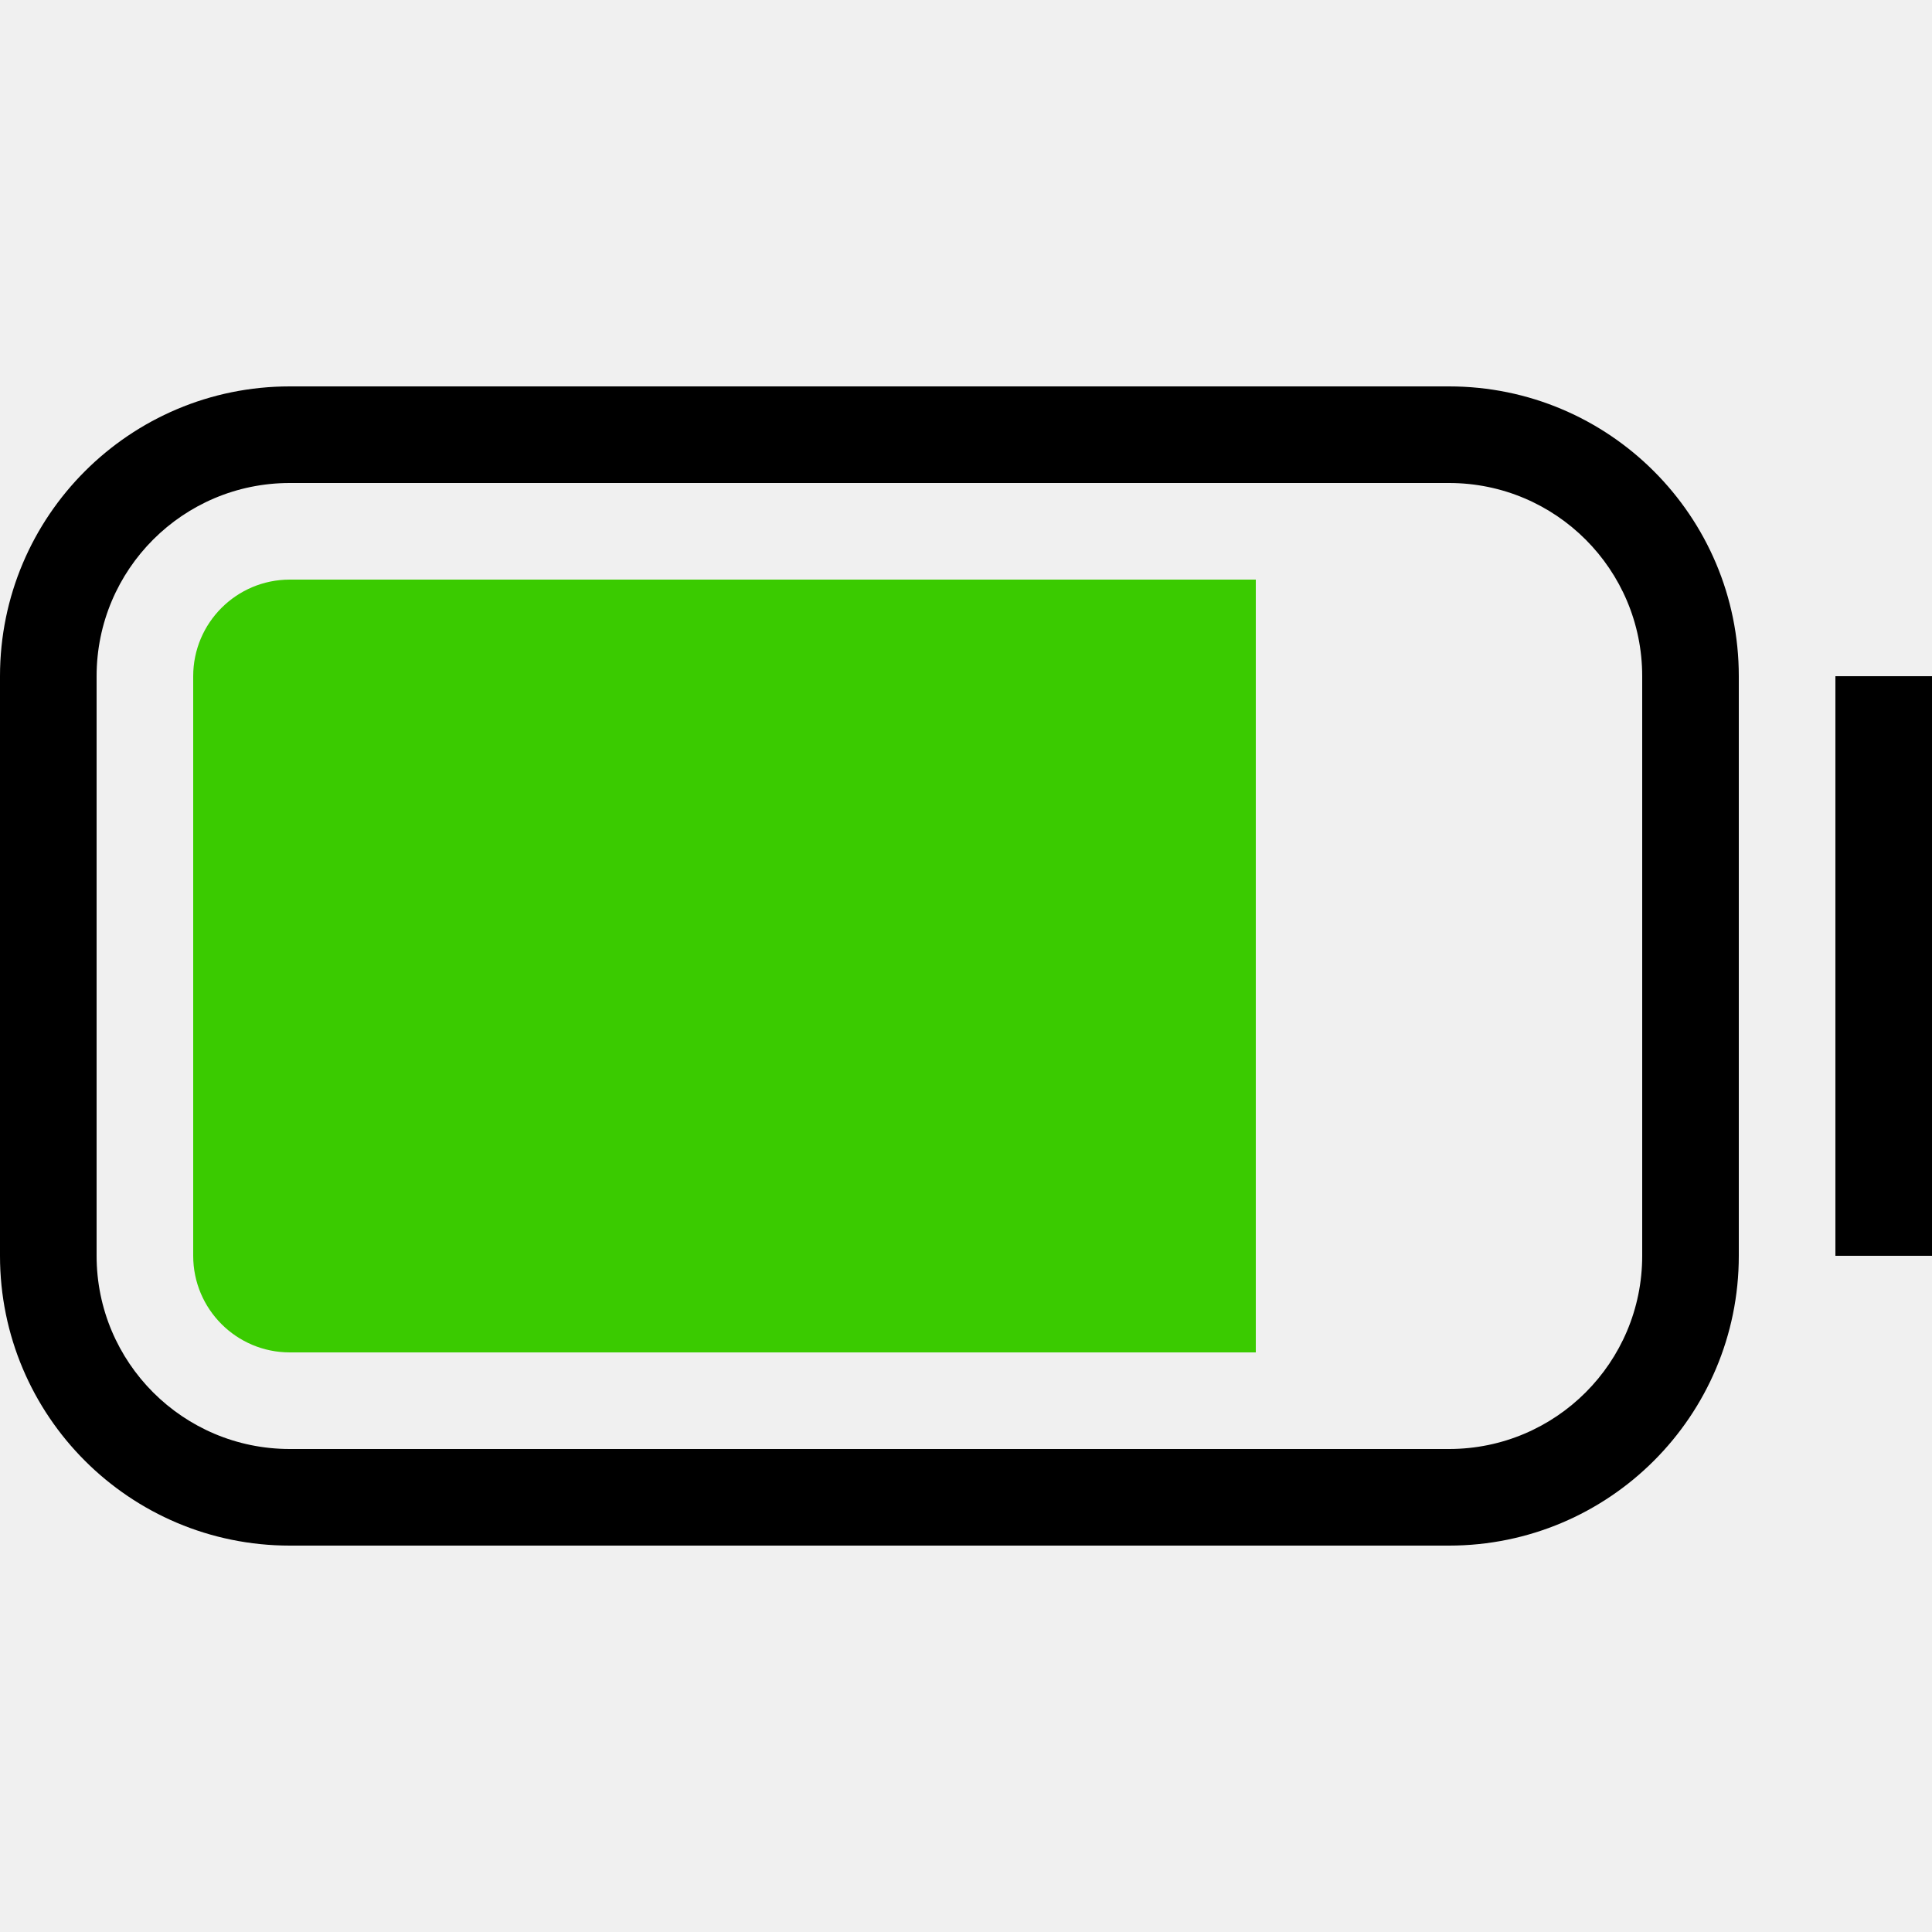
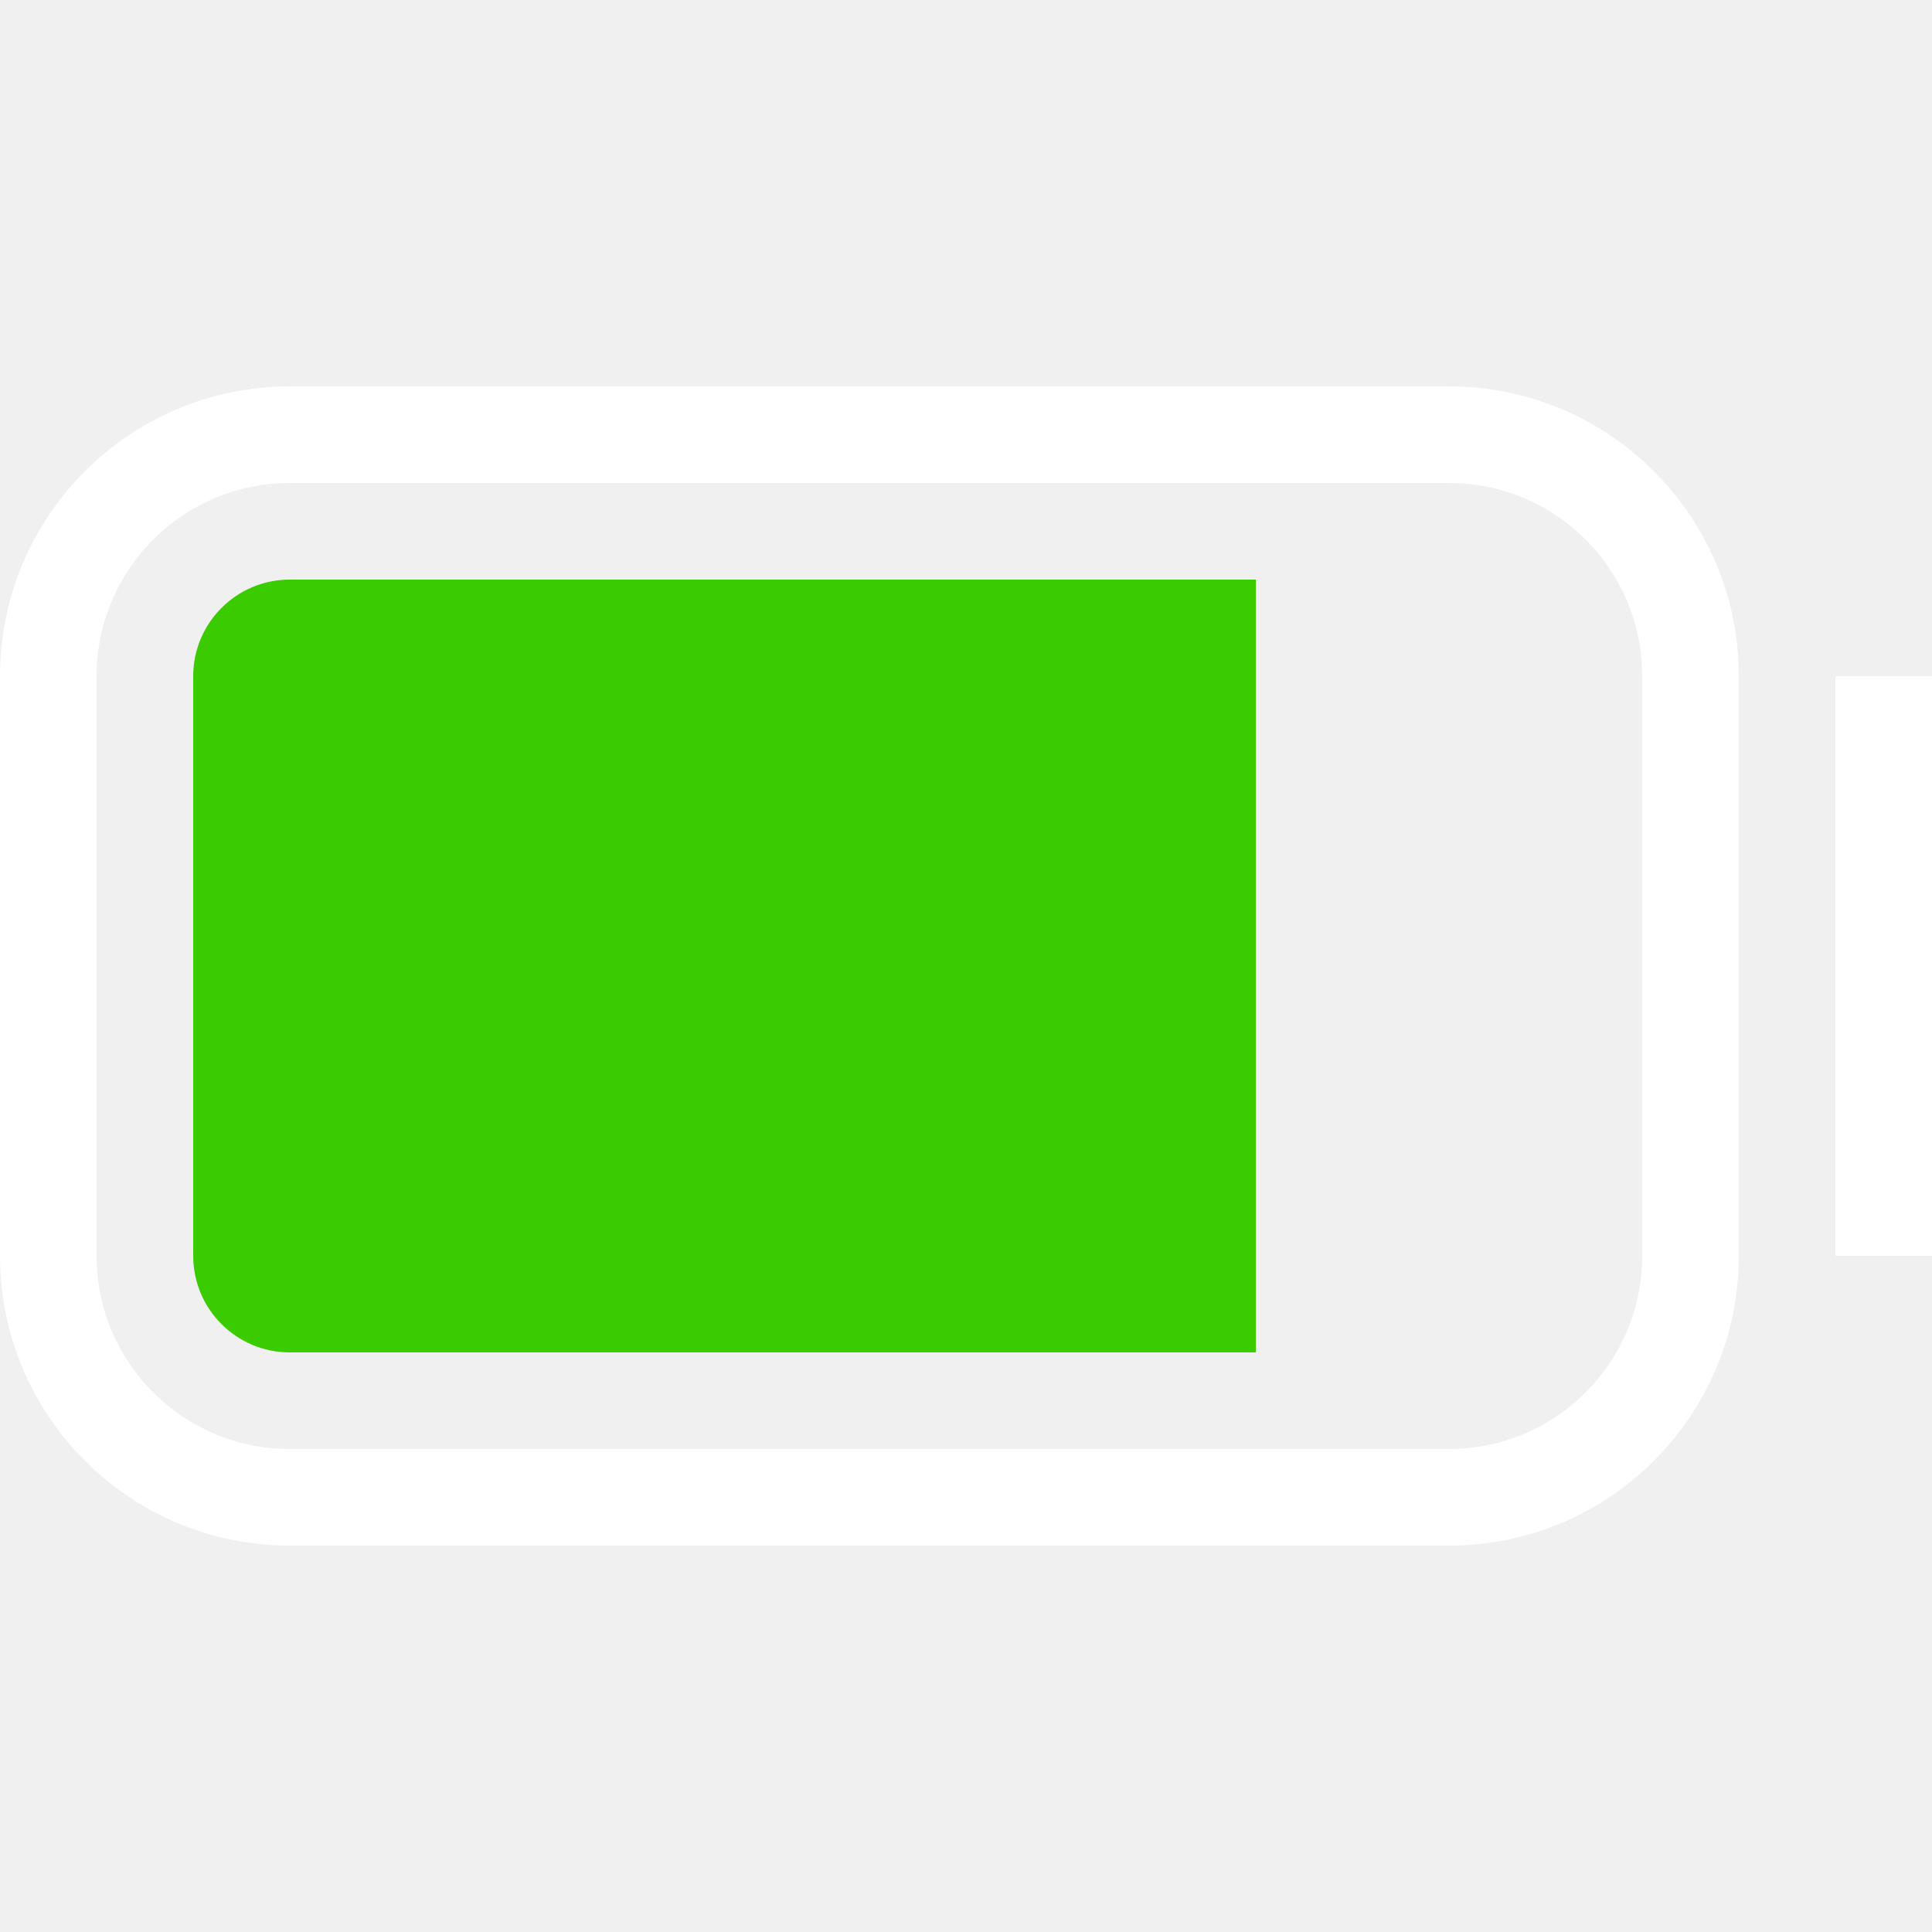
<svg xmlns="http://www.w3.org/2000/svg" width="20" height="20" viewBox="0 0 20 20">
  <g fill="none" fill-rule="evenodd" transform="translate(0 4)">
    <path fill="#3ACB00" d="M1,-1.86517468e-13 L11,-1.86517468e-13 L11,-1.86517468e-13 L11,8 L1,8 C0.448,8 6.76353751e-17,7.552 0,7 L0,1 C-6.76353751e-17,0.448 0.448,-1.86416015e-13 1,-1.86517468e-13 Z" transform="translate(2 2)" />
-     <path fill="#000" d="M15,-4.61852778e-14 C16.657,-4.61852778e-14 18,1.343 18,3 L18,9 C18,10.657 16.657,12 15,12 L3,12 C1.343,12 0,10.657 0,9 L0,3 C0,1.343 1.343,-4.61852778e-14 3,-4.61852778e-14 L15,-4.61852778e-14 Z M15,1 L3,1 C1.895,1 1,1.895 1,3 L1,9 C1,10.105 1.895,11 3,11 L15,11 C16.105,11 17,10.105 17,9 L17,3 C17,1.895 16.105,1 15,1 Z M20,3 L20,9 L19,9 L19,3 L20,3 Z" />
+     <path fill="#FFF" d="M15,-4.61852778e-14 C16.657,-4.61852778e-14 18,1.343 18,3 L18,9 C18,10.657 16.657,12 15,12 L3,12 C1.343,12 0,10.657 0,9 L0,3 C0,1.343 1.343,-4.61852778e-14 3,-4.61852778e-14 L15,-4.61852778e-14 Z M15,1 L3,1 C1.895,1 1,1.895 1,3 L1,9 C1,10.105 1.895,11 3,11 L15,11 C16.105,11 17,10.105 17,9 L17,3 C17,1.895 16.105,1 15,1 Z M20,3 L20,9 L19,9 L19,3 L20,3 Z" />
  </g>
</svg>
